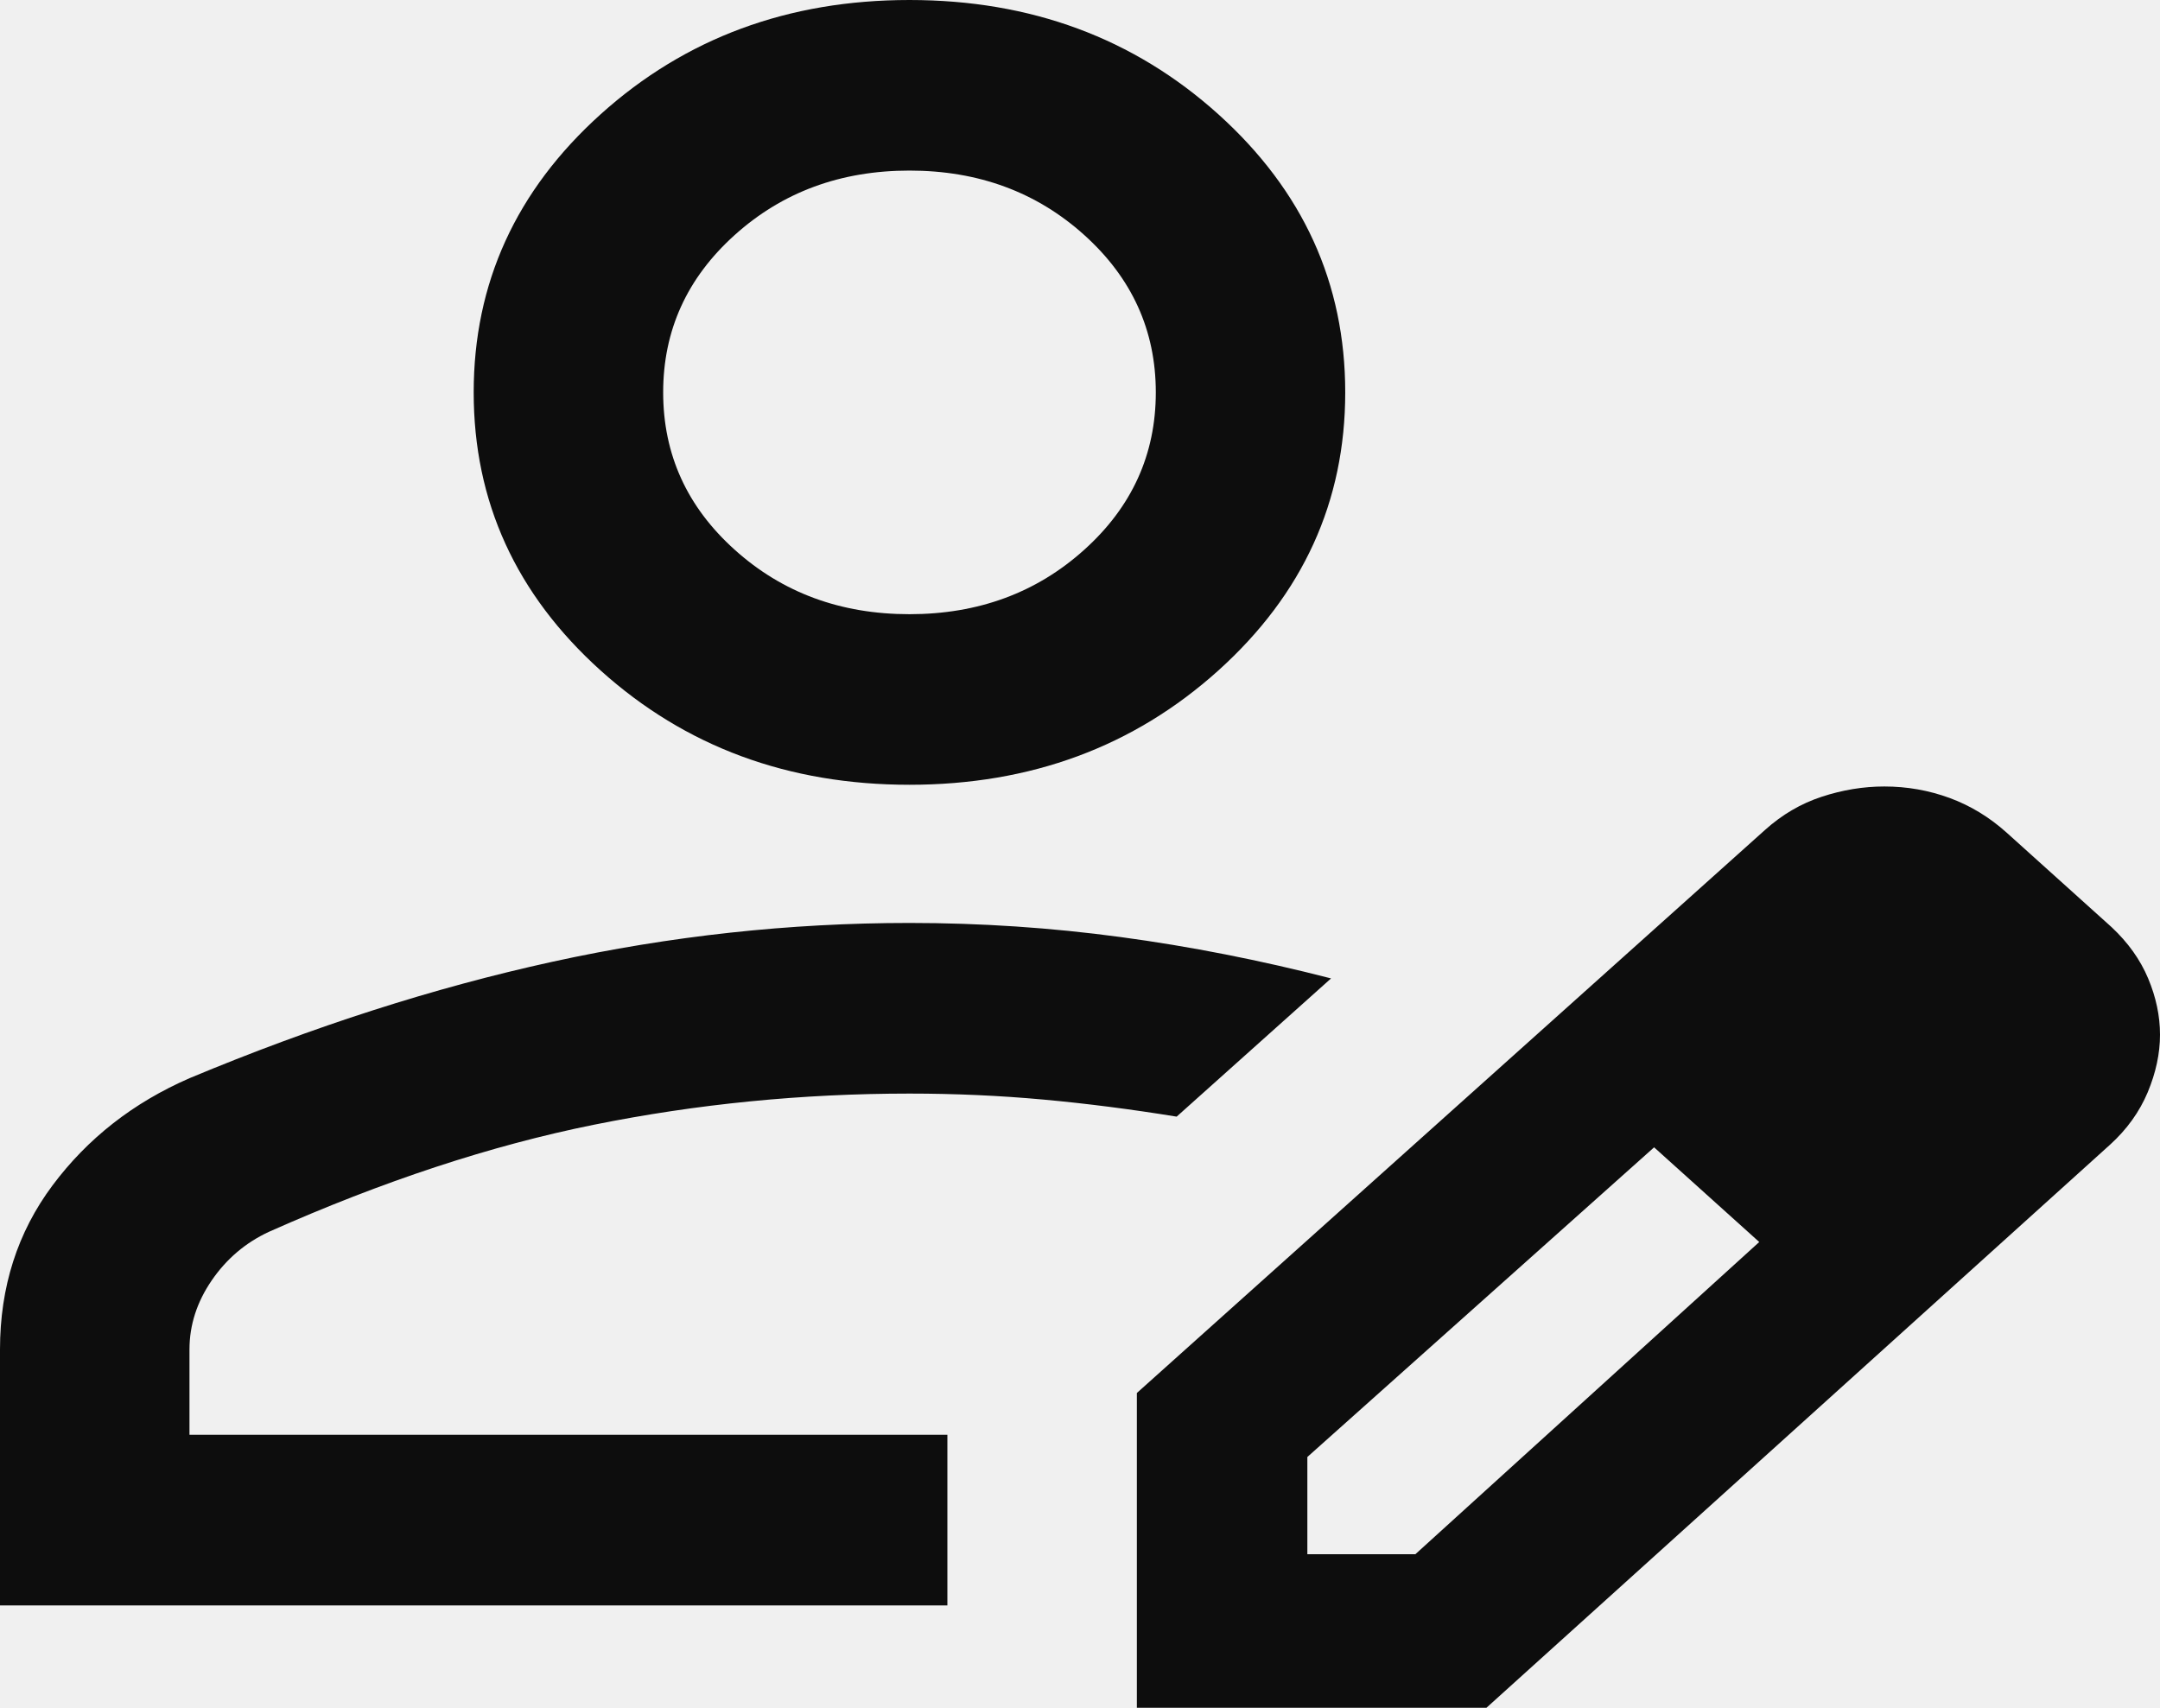
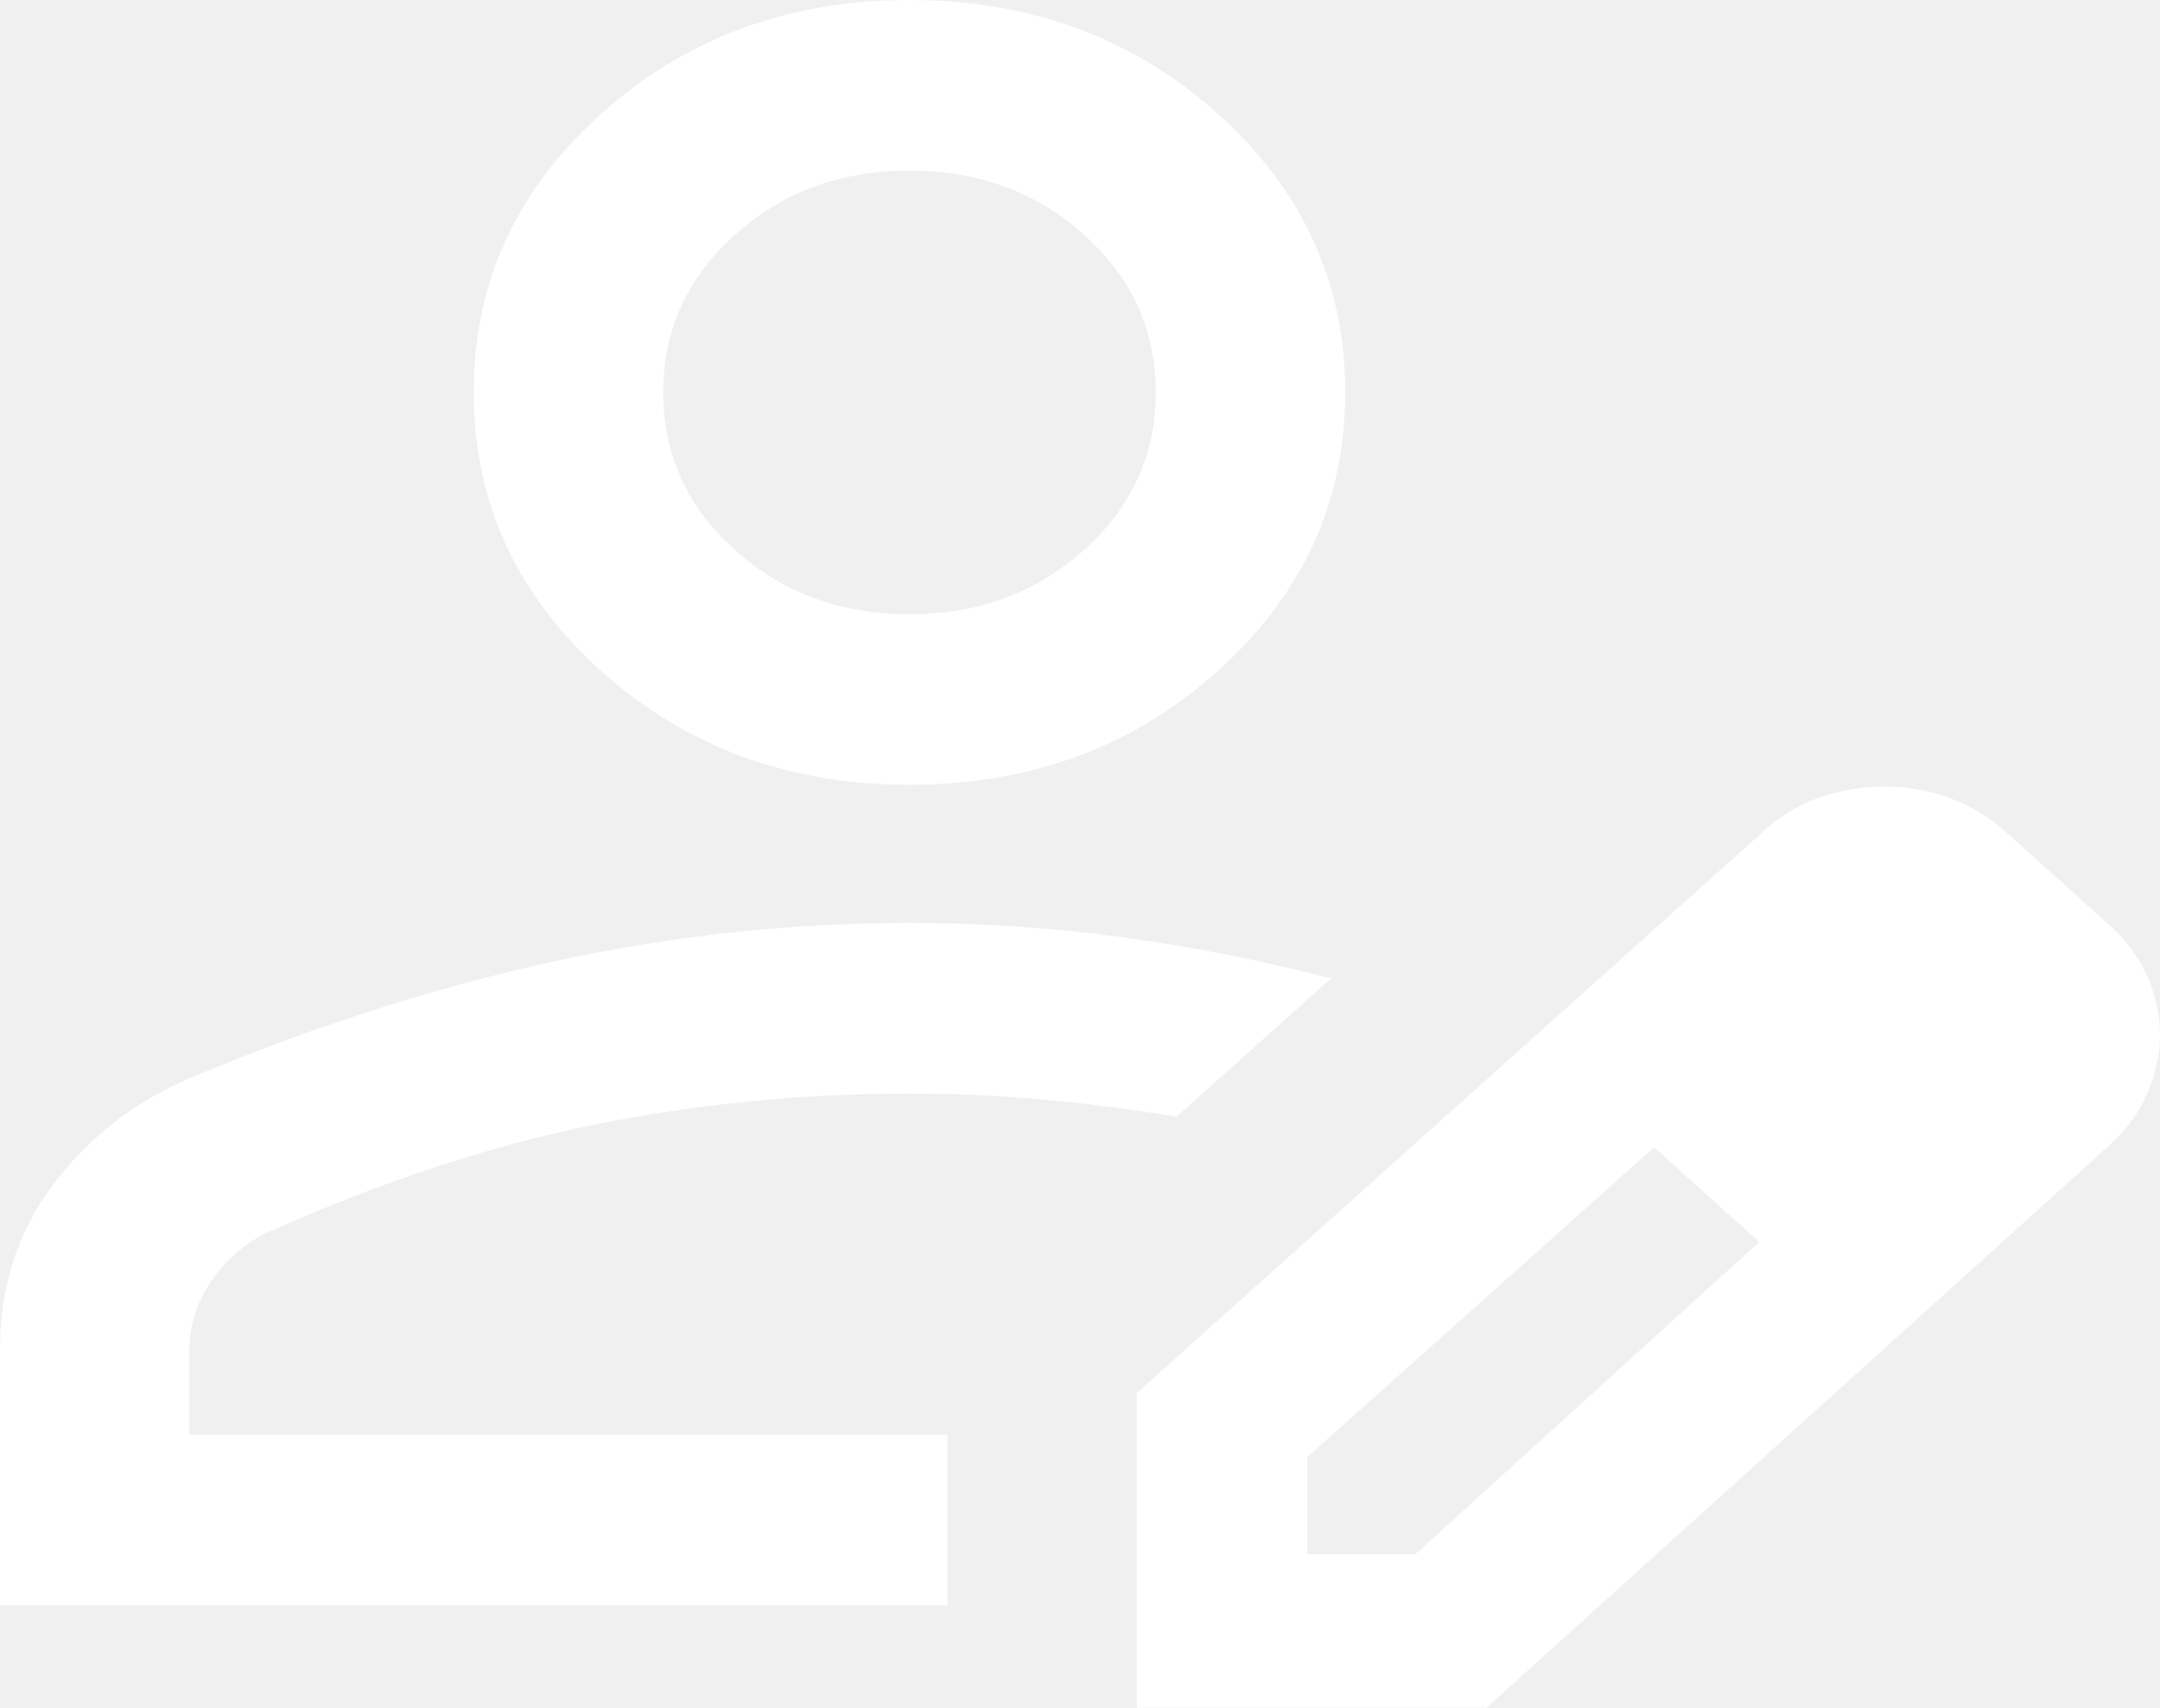
<svg xmlns="http://www.w3.org/2000/svg" width="43" height="34" viewBox="0 0 43 34" fill="none">
-   <path id="Vector" d="M0 31.962V26.867C0 25.622 0.349 24.532 1.047 23.598C1.745 22.664 2.653 21.953 3.772 21.466C6.236 20.436 8.644 19.663 10.995 19.148C13.346 18.633 15.716 18.375 18.105 18.375C19.526 18.375 20.929 18.469 22.311 18.656C23.694 18.842 25.09 19.117 26.498 19.479L23.424 22.231C22.518 22.084 21.633 21.97 20.768 21.891C19.904 21.812 19.016 21.772 18.105 21.772C15.968 21.772 13.874 21.979 11.825 22.392C9.776 22.805 7.619 23.516 5.356 24.523C4.891 24.738 4.51 25.061 4.215 25.491C3.92 25.922 3.772 26.38 3.772 26.867V28.565H18.86V31.962H0ZM22.632 34V27.733L35.136 16.524C35.475 16.219 35.852 15.998 36.267 15.862C36.682 15.726 37.097 15.658 37.512 15.658C37.965 15.658 38.398 15.735 38.813 15.887C39.228 16.04 39.605 16.27 39.945 16.575L42.038 18.46C42.365 18.766 42.607 19.106 42.764 19.479C42.921 19.853 43 20.227 43 20.6C43 20.974 42.918 21.356 42.755 21.747C42.591 22.137 42.341 22.485 42.004 22.791L29.591 34H22.632ZM26.026 30.943H28.176L35.022 24.727L34.004 23.759L32.929 22.842L26.026 29.007V30.943ZM34.004 23.759L32.929 22.842L35.022 24.727L34.004 23.759ZM18.105 15.624C15.691 15.624 13.642 14.866 11.957 13.349C10.272 11.831 9.43 9.986 9.43 7.812C9.43 5.638 10.272 3.793 11.957 2.275C13.642 0.758 15.691 0 18.105 0C20.519 0 22.569 0.758 24.254 2.275C25.938 3.793 26.78 5.638 26.78 7.812C26.78 9.986 25.938 11.831 24.254 13.349C22.569 14.866 20.519 15.624 18.105 15.624ZM18.105 12.228C19.476 12.228 20.636 11.8 21.585 10.945C22.534 10.091 23.009 9.046 23.009 7.812C23.009 6.578 22.534 5.534 21.585 4.679C20.636 3.824 19.476 3.396 18.105 3.396C16.735 3.396 15.575 3.824 14.626 4.679C13.676 5.534 13.202 6.578 13.202 7.812C13.202 9.046 13.676 10.091 14.626 10.945C15.575 11.8 16.735 12.228 18.105 12.228Z" fill="#0D0D0D" />
+   <path id="Vector" d="M0 31.962V26.867C0 25.622 0.349 24.532 1.047 23.598C1.745 22.664 2.653 21.953 3.772 21.466C6.236 20.436 8.644 19.663 10.995 19.148C13.346 18.633 15.716 18.375 18.105 18.375C19.526 18.375 20.929 18.469 22.311 18.656C23.694 18.842 25.09 19.117 26.498 19.479L23.424 22.231C22.518 22.084 21.633 21.97 20.768 21.891C19.904 21.812 19.016 21.772 18.105 21.772C15.968 21.772 13.874 21.979 11.825 22.392C9.776 22.805 7.619 23.516 5.356 24.523C4.891 24.738 4.51 25.061 4.215 25.491C3.92 25.922 3.772 26.38 3.772 26.867V28.565H18.86V31.962H0ZM22.632 34V27.733L35.136 16.524C35.475 16.219 35.852 15.998 36.267 15.862C36.682 15.726 37.097 15.658 37.512 15.658C37.965 15.658 38.398 15.735 38.813 15.887C39.228 16.04 39.605 16.27 39.945 16.575L42.038 18.46C42.365 18.766 42.607 19.106 42.764 19.479C42.921 19.853 43 20.227 43 20.6C43 20.974 42.918 21.356 42.755 21.747C42.591 22.137 42.341 22.485 42.004 22.791L29.591 34H22.632ZM26.026 30.943H28.176L35.022 24.727L34.004 23.759L32.929 22.842L26.026 29.007V30.943ZM34.004 23.759L32.929 22.842L35.022 24.727L34.004 23.759ZM18.105 15.624C15.691 15.624 13.642 14.866 11.957 13.349C10.272 11.831 9.43 9.986 9.43 7.812C9.43 5.638 10.272 3.793 11.957 2.275C13.642 0.758 15.691 0 18.105 0C20.519 0 22.569 0.758 24.254 2.275C25.938 3.793 26.78 5.638 26.78 7.812C26.78 9.986 25.938 11.831 24.254 13.349C22.569 14.866 20.519 15.624 18.105 15.624ZM18.105 12.228C19.476 12.228 20.636 11.8 21.585 10.945C22.534 10.091 23.009 9.046 23.009 7.812C23.009 6.578 22.534 5.534 21.585 4.679C20.636 3.824 19.476 3.396 18.105 3.396C16.735 3.396 15.575 3.824 14.626 4.679C13.676 5.534 13.202 6.578 13.202 7.812C13.202 9.046 13.676 10.091 14.626 10.945C15.575 11.8 16.735 12.228 18.105 12.228Z" fill="#ffffff" />
</svg>
